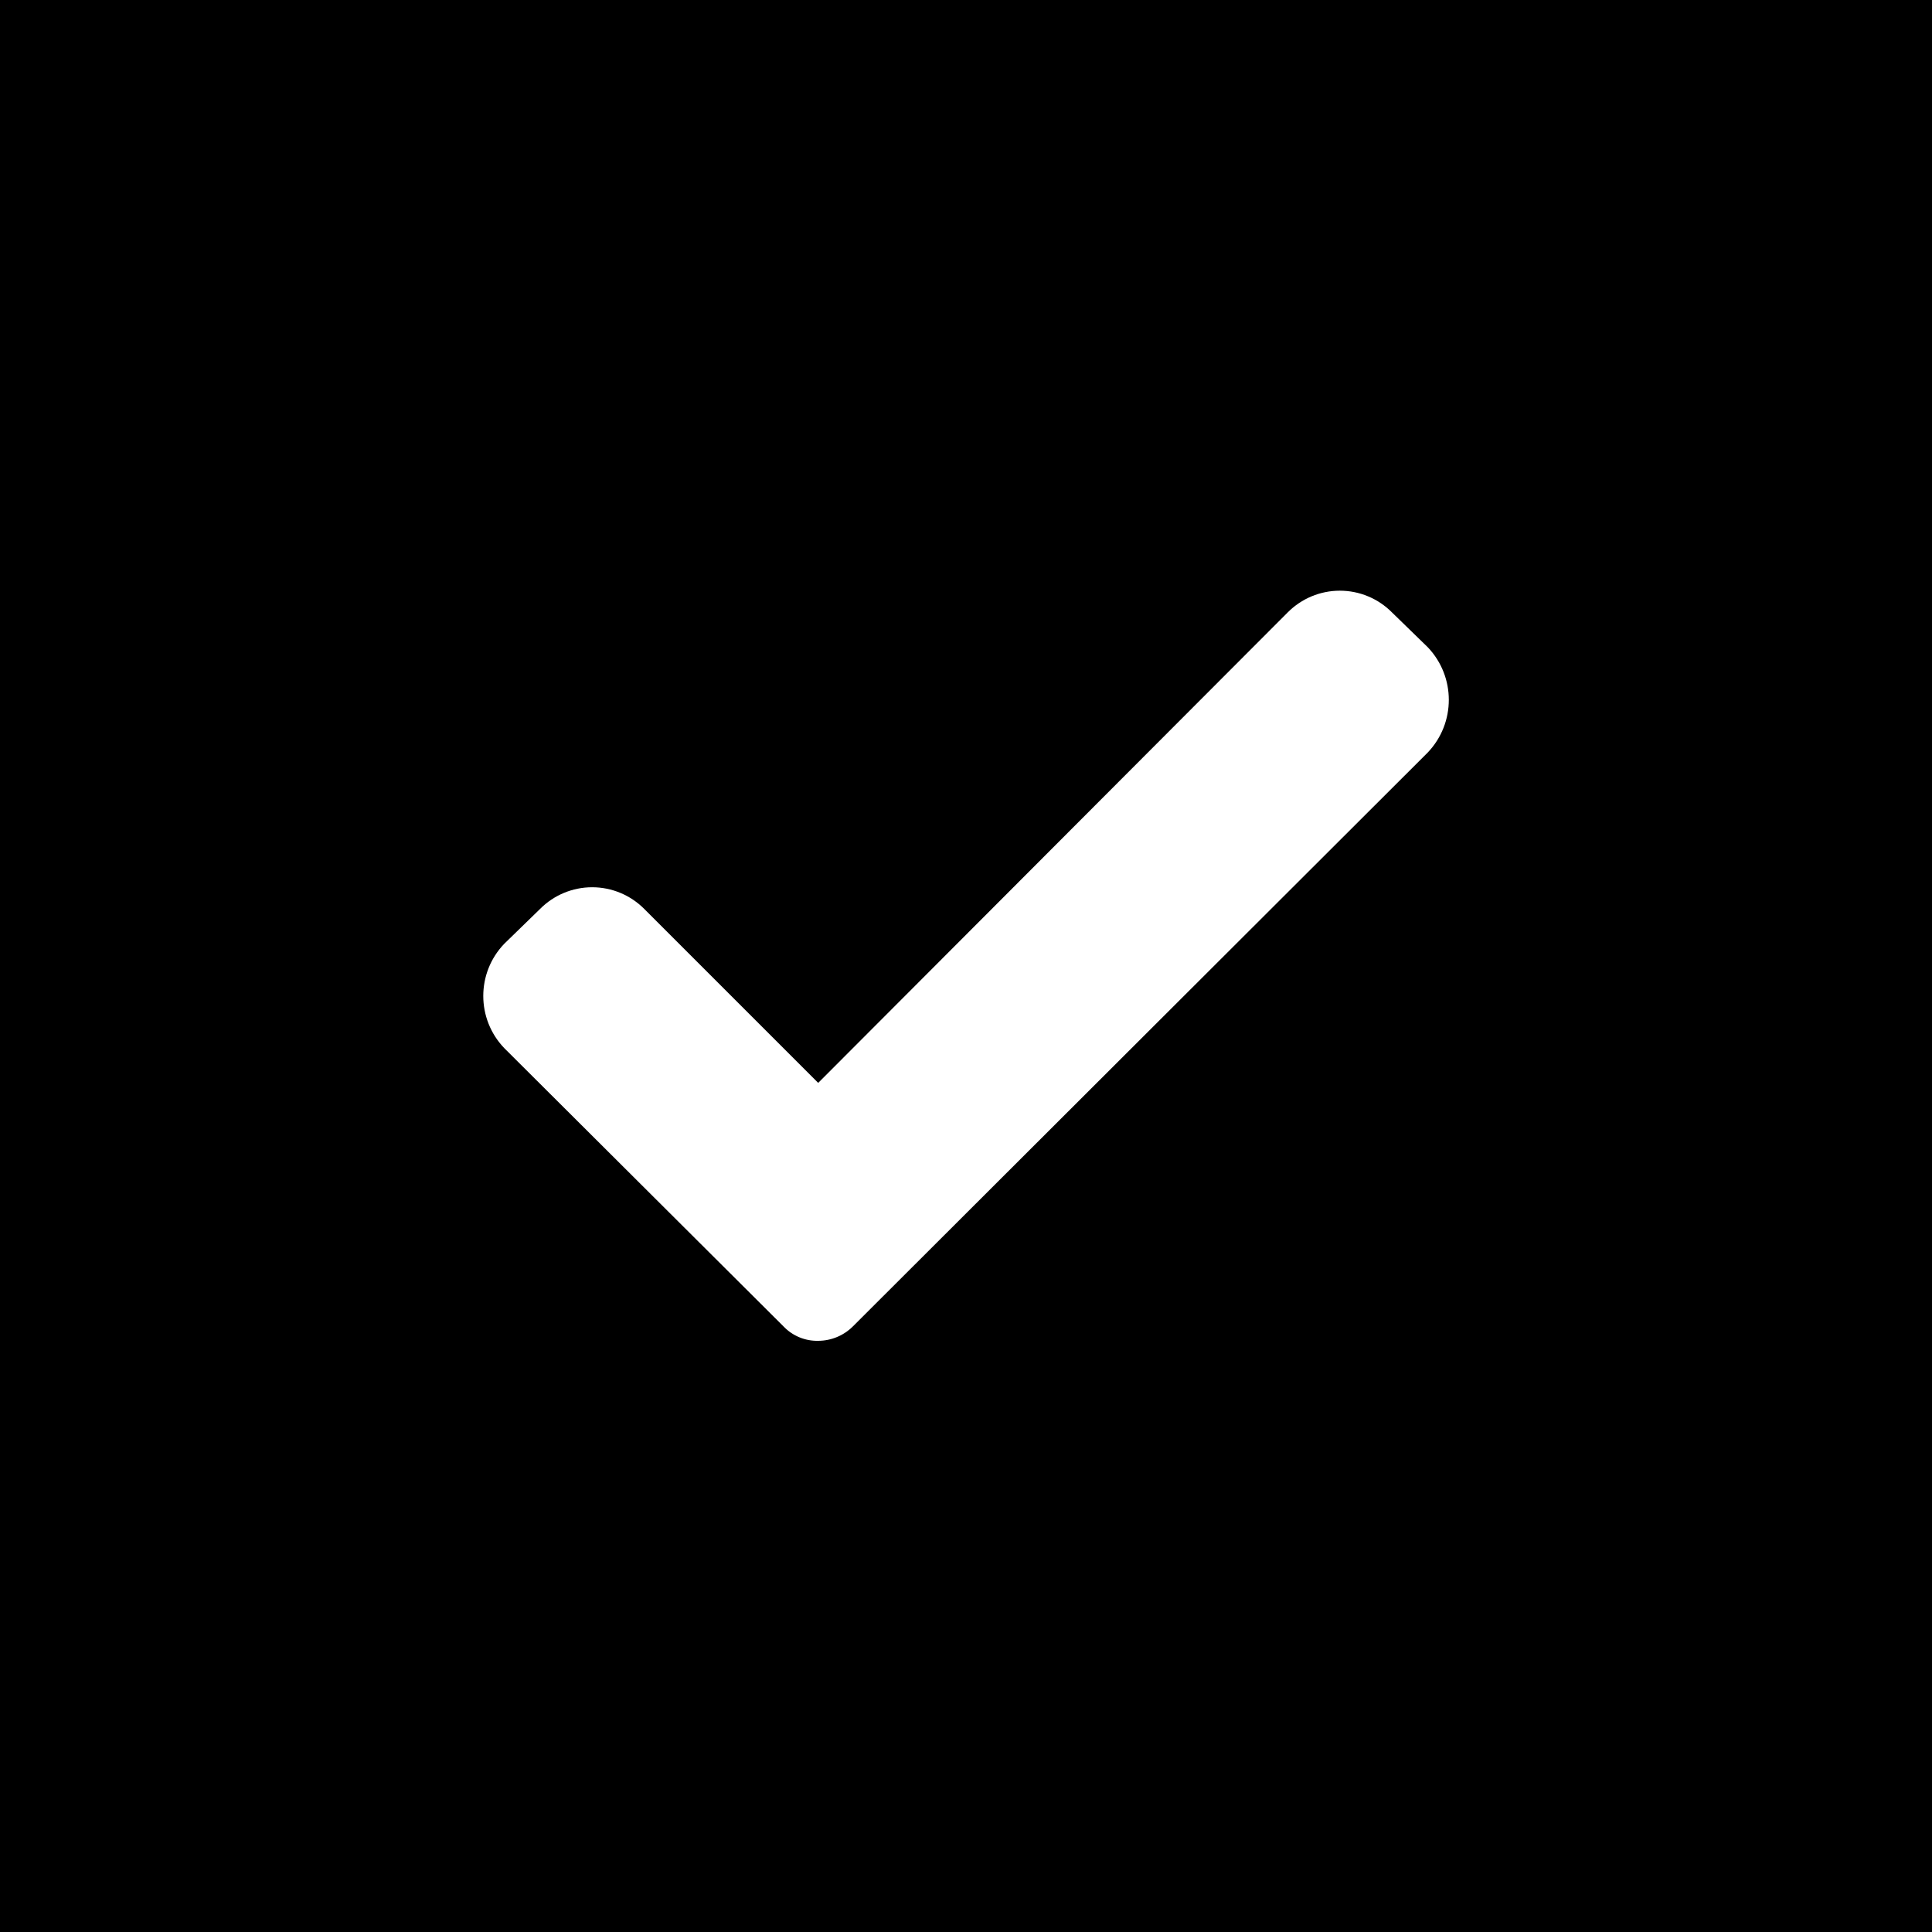
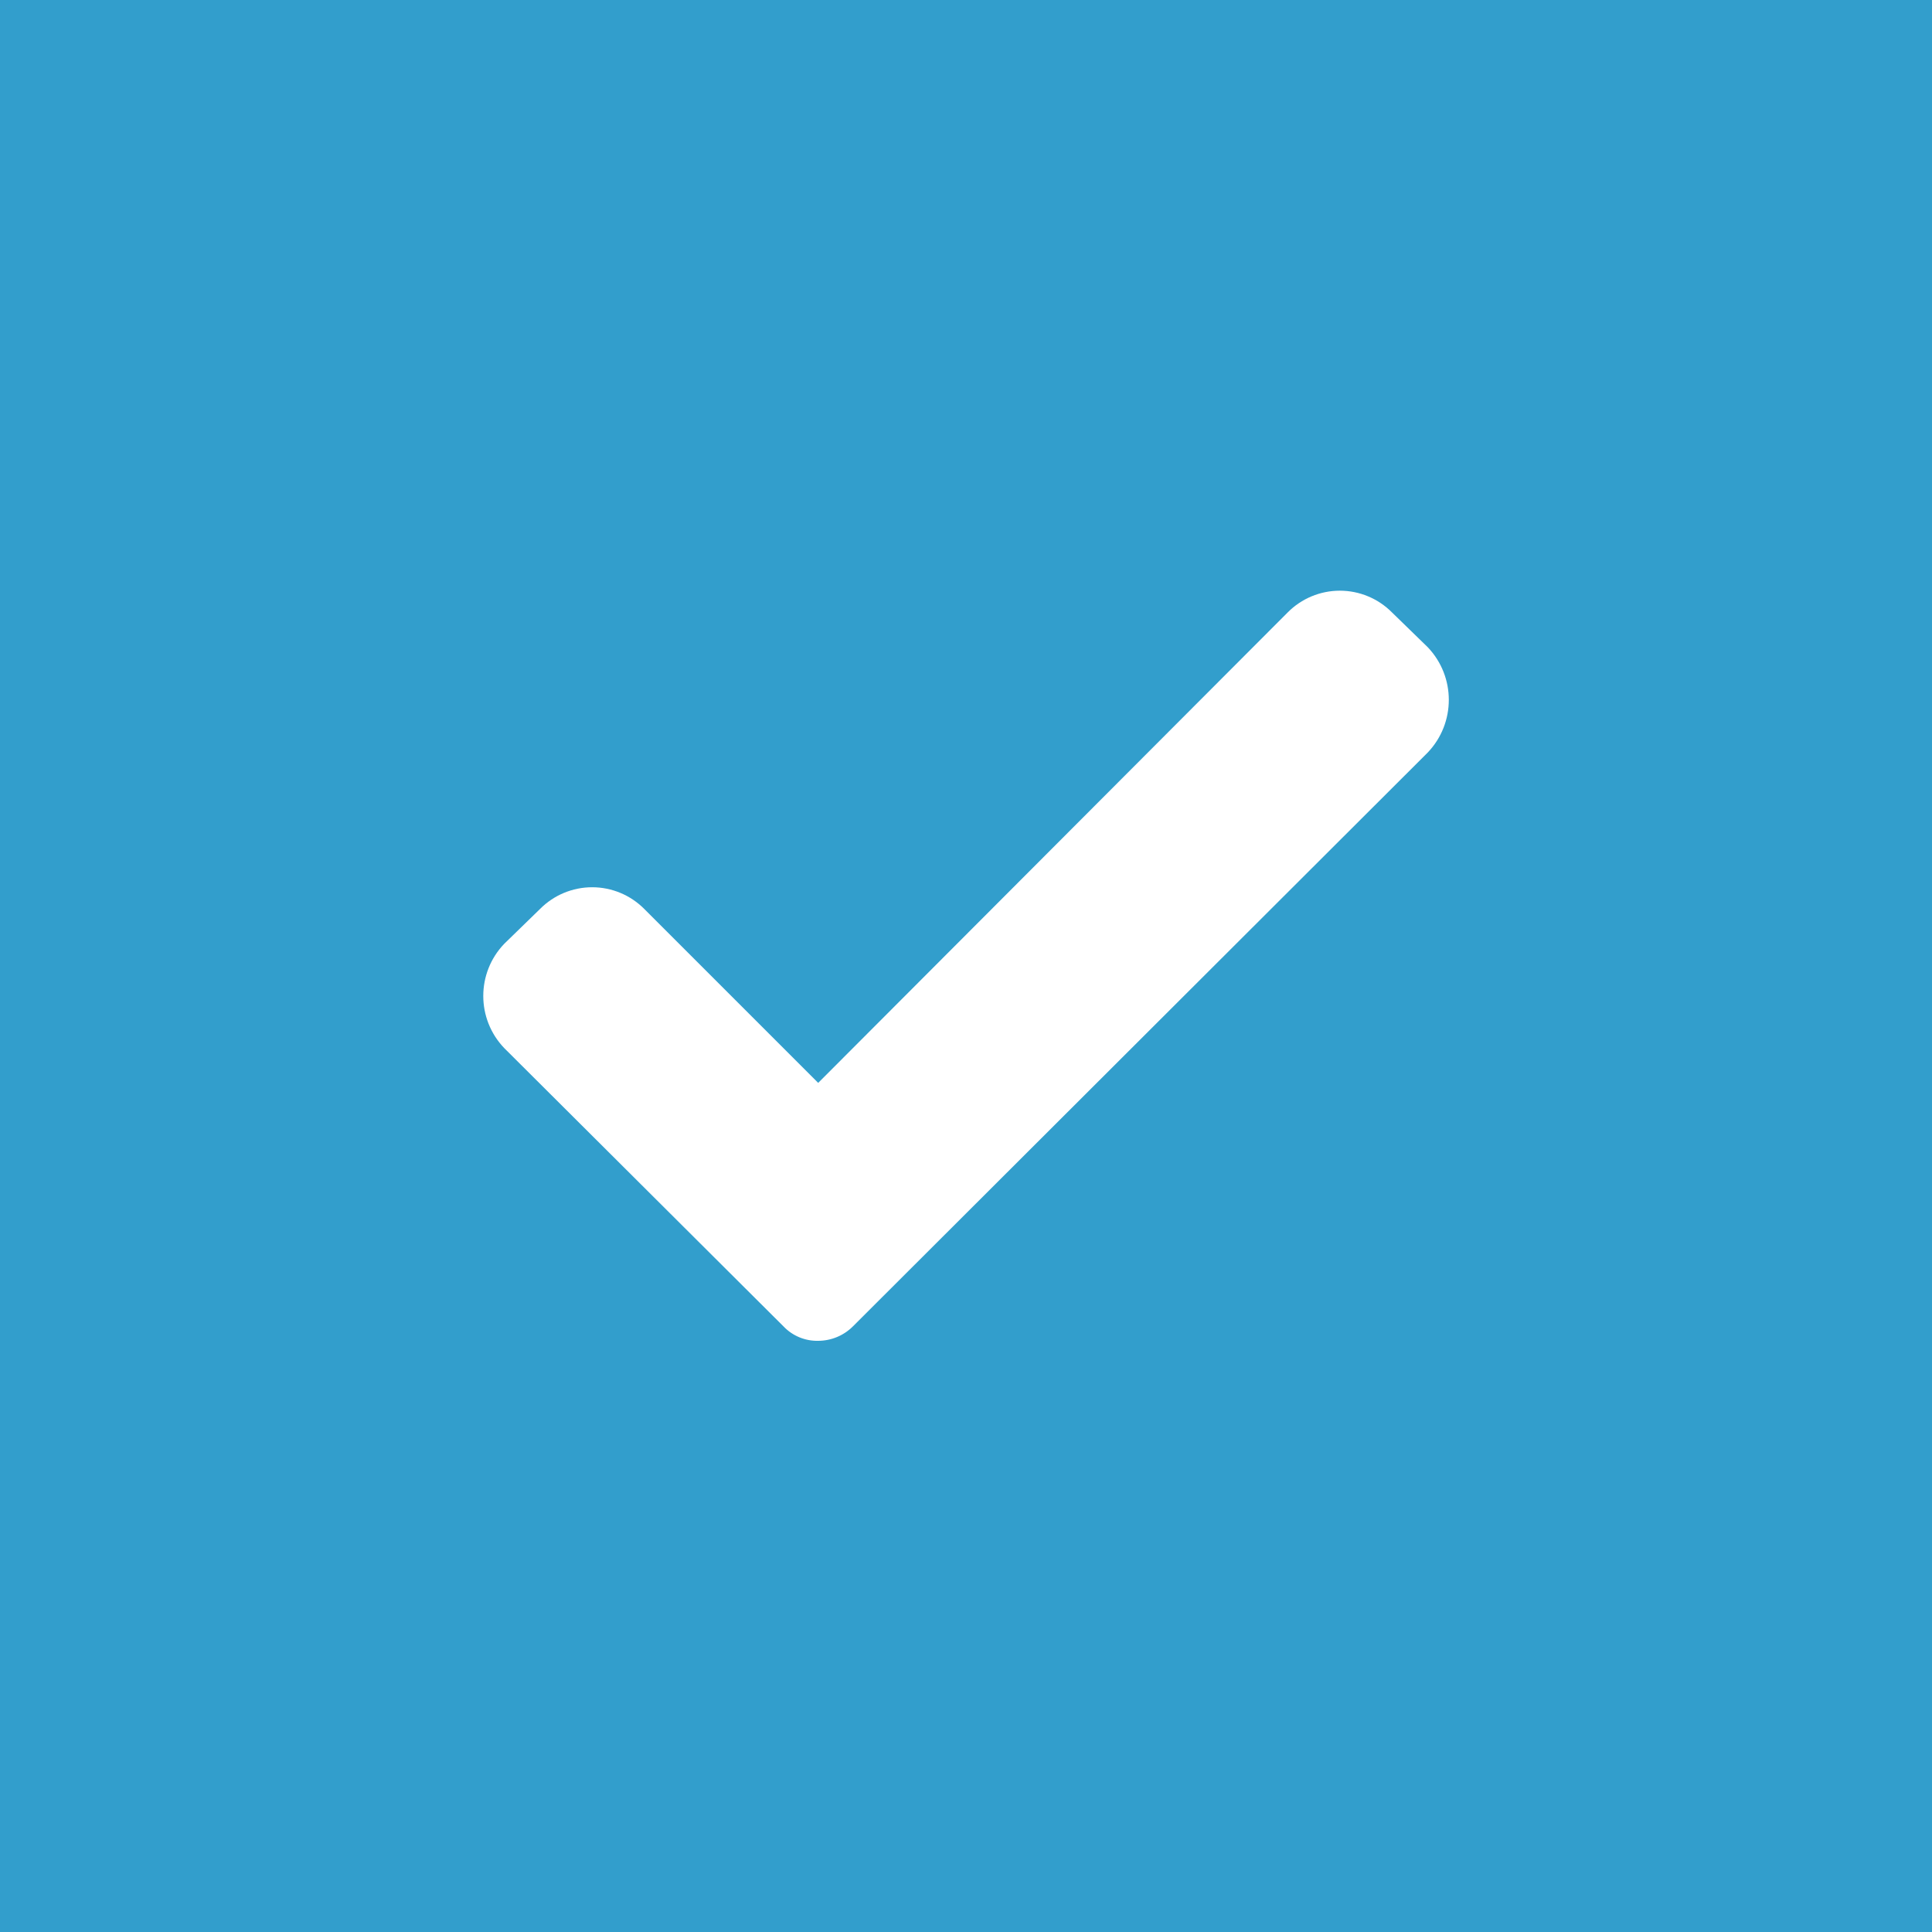
<svg xmlns="http://www.w3.org/2000/svg" class="icon_checked" viewBox="0 0 20 20">
-   <rect width="20" height="20" fill="#000" />
+   <rect width="20" height="20" fill="#329ECC" />
  <path fill="#fff" d="M8.83,13.73a.51.51,0,0,1-.36.15.48.48,0,0,1-.36-.15L5.22,10.85a.78.78,0,0,1,0-1.08l.37-.36a.76.76,0,0,1,1.08,0l1.8,1.8,4.86-4.87a.76.76,0,0,1,1.08,0l.37.36a.79.79,0,0,1,0,1.09Z" />
</svg>
